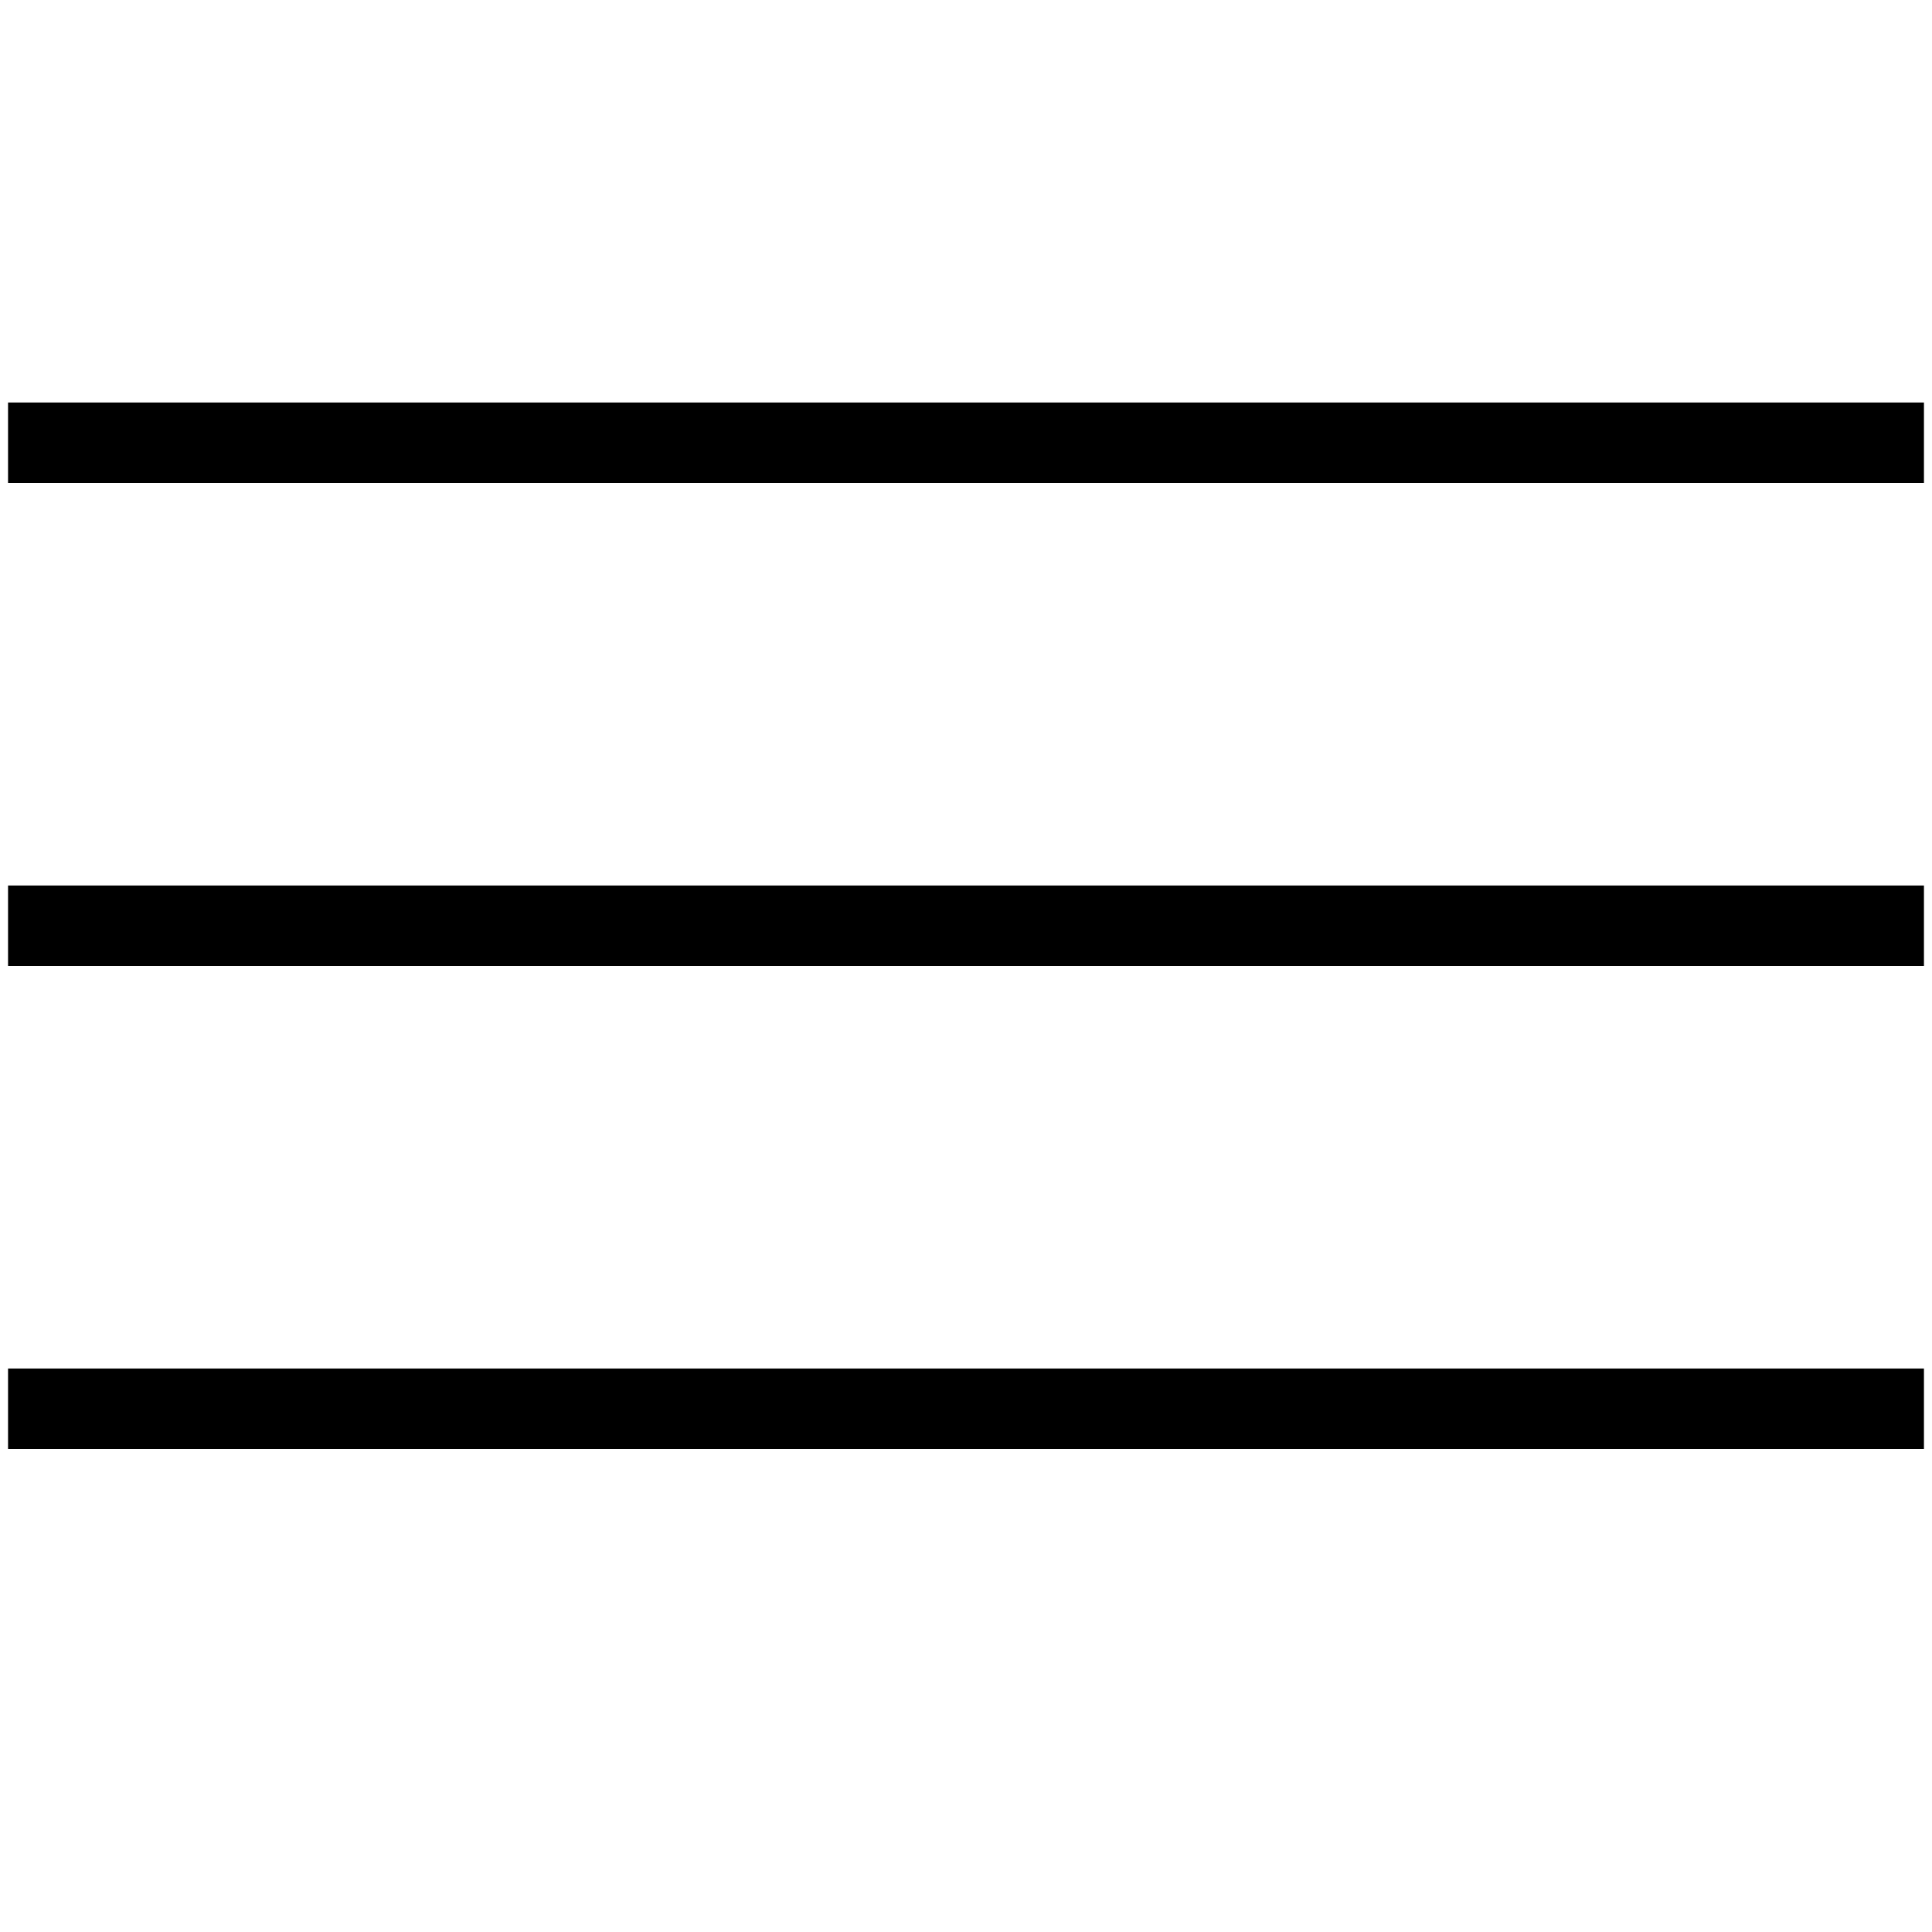
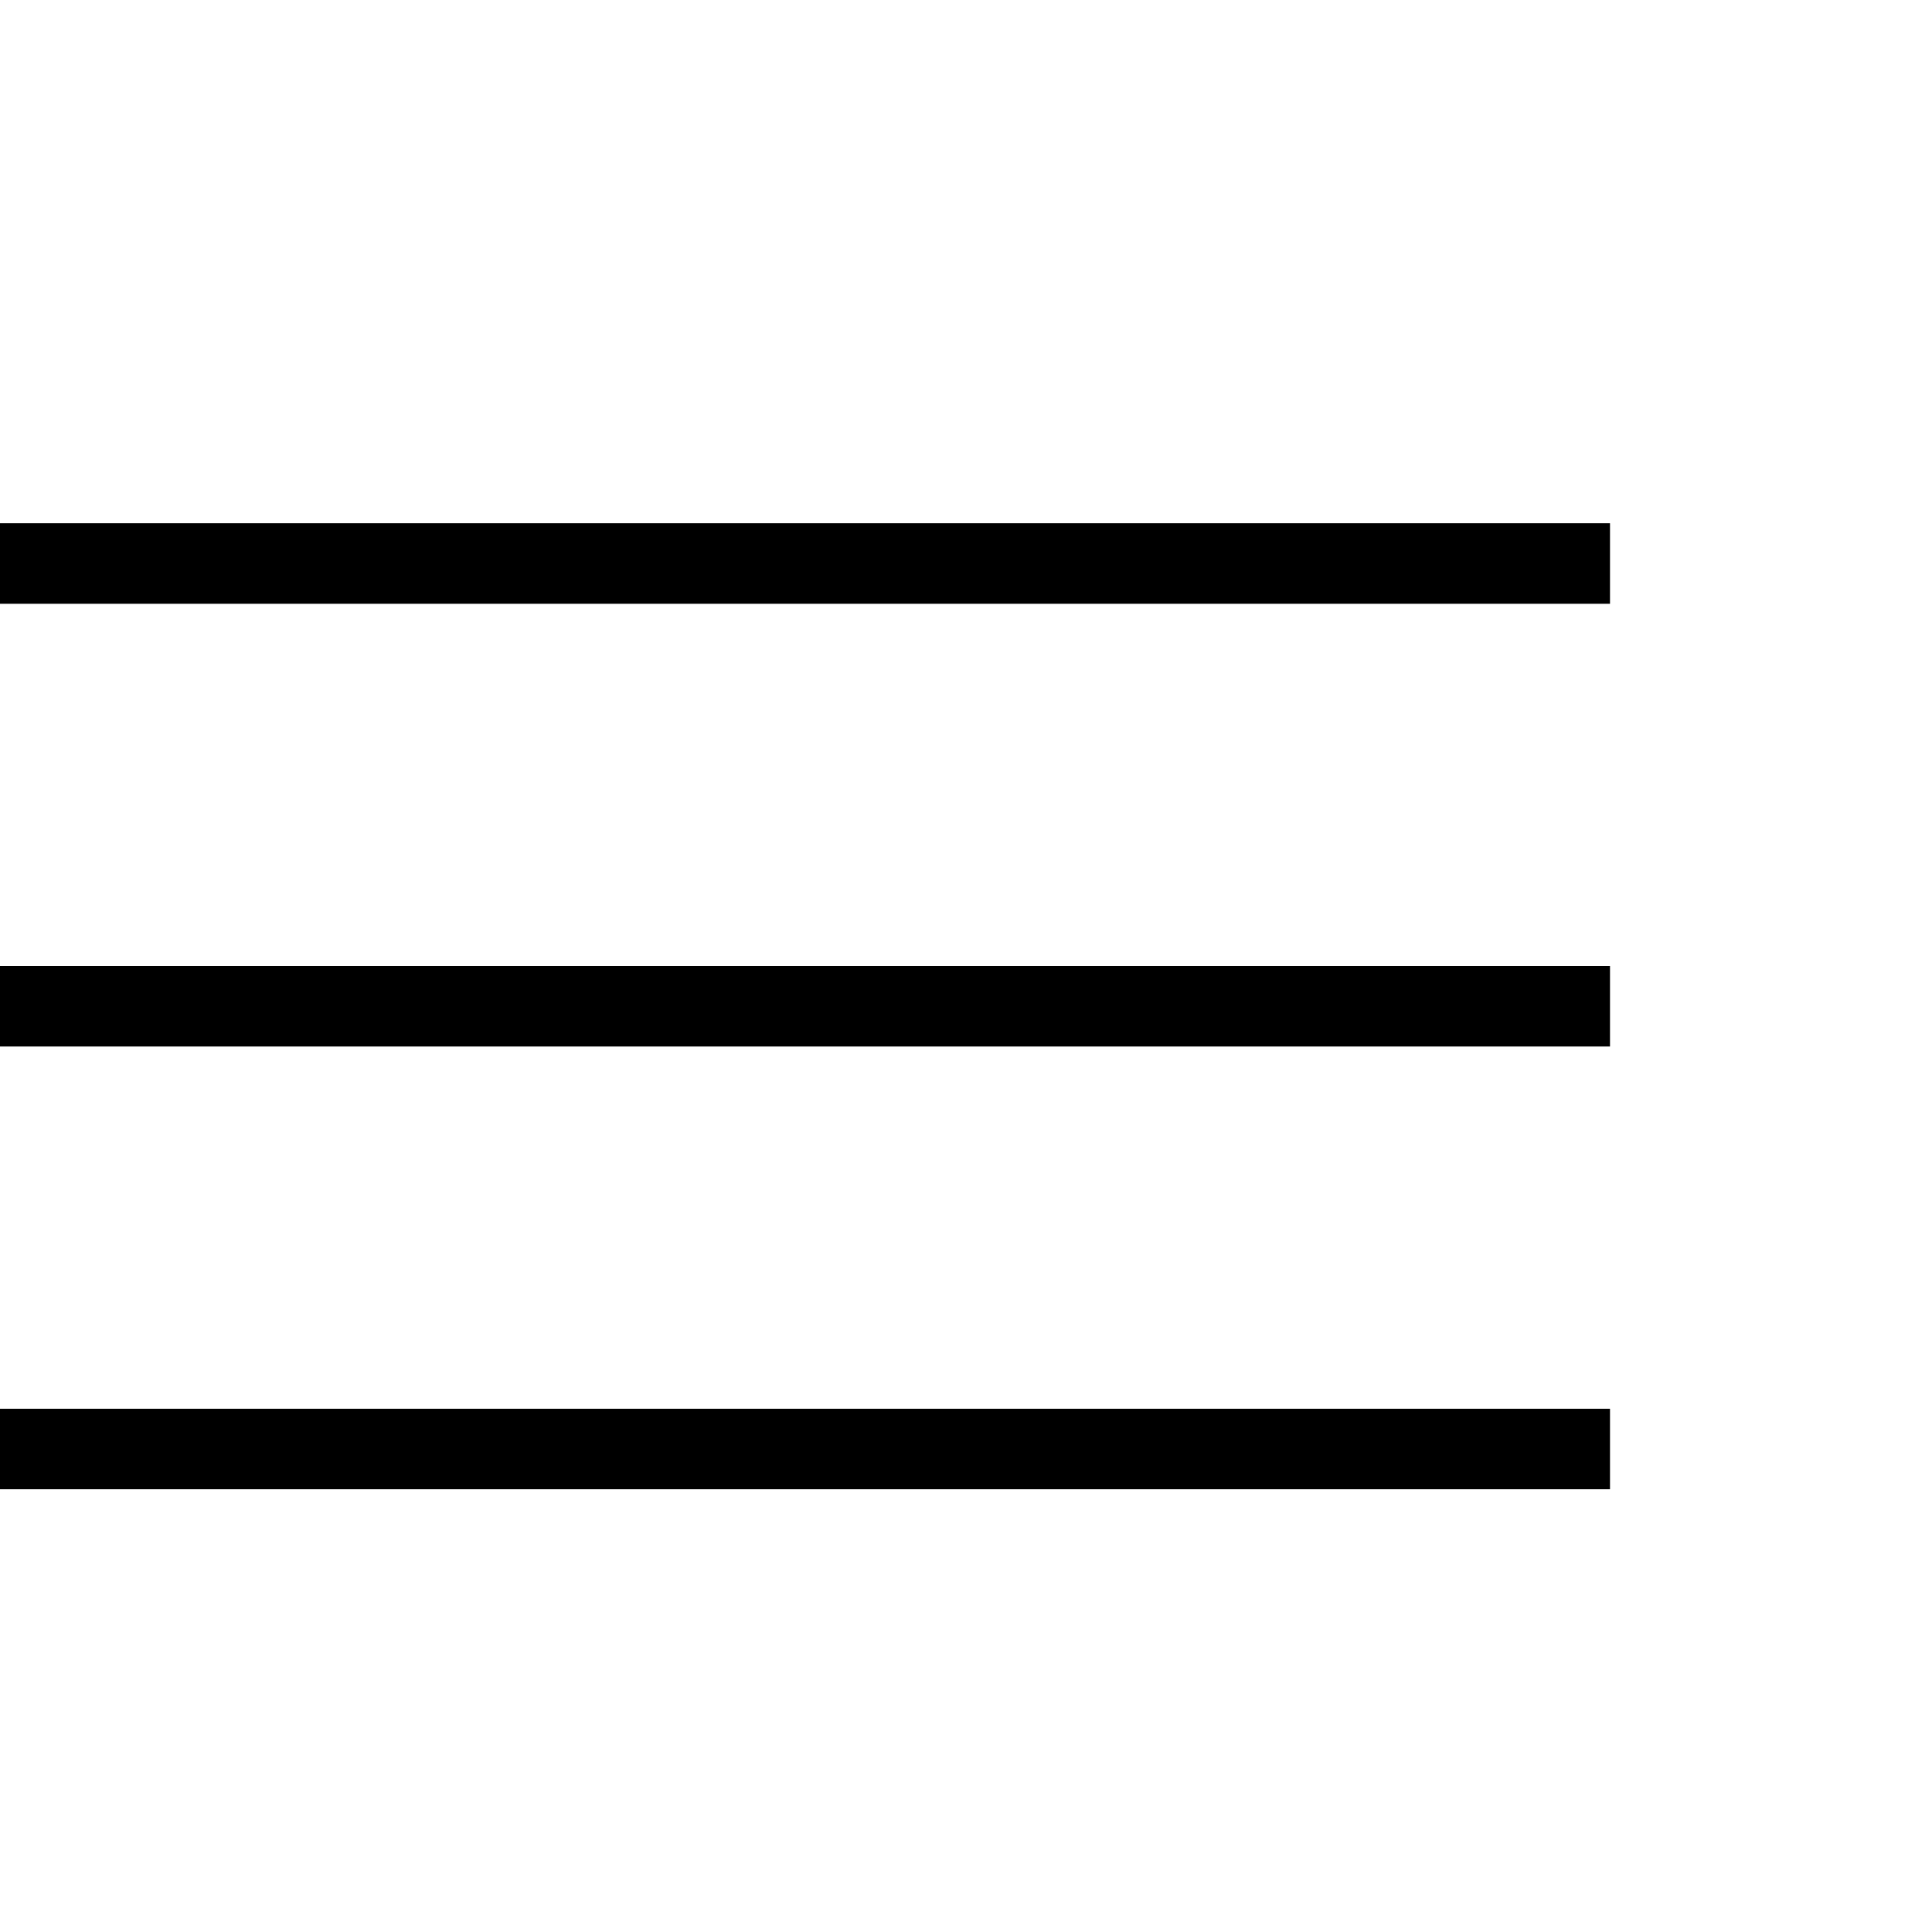
<svg xmlns="http://www.w3.org/2000/svg" width="24" height="24" viewBox="0 0 24 24" fill="none">
-   <path d="M0.6 5.5H23.4" stroke="black" stroke-linecap="square" />
-   <path d="M0.6 11.5H23.4" stroke="black" stroke-linecap="square" />
-   <path d="M0.6 17.5H23.4" stroke="black" stroke-linecap="square" />
+   <path d="M0.5 7H19.5" stroke="black" stroke-linecap="square" />
+   <path d="M0.5 12.5H19.5" stroke="black" stroke-linecap="square" />
+   <path d="M0.5 18H19.5" stroke="black" stroke-linecap="square" />
</svg>
